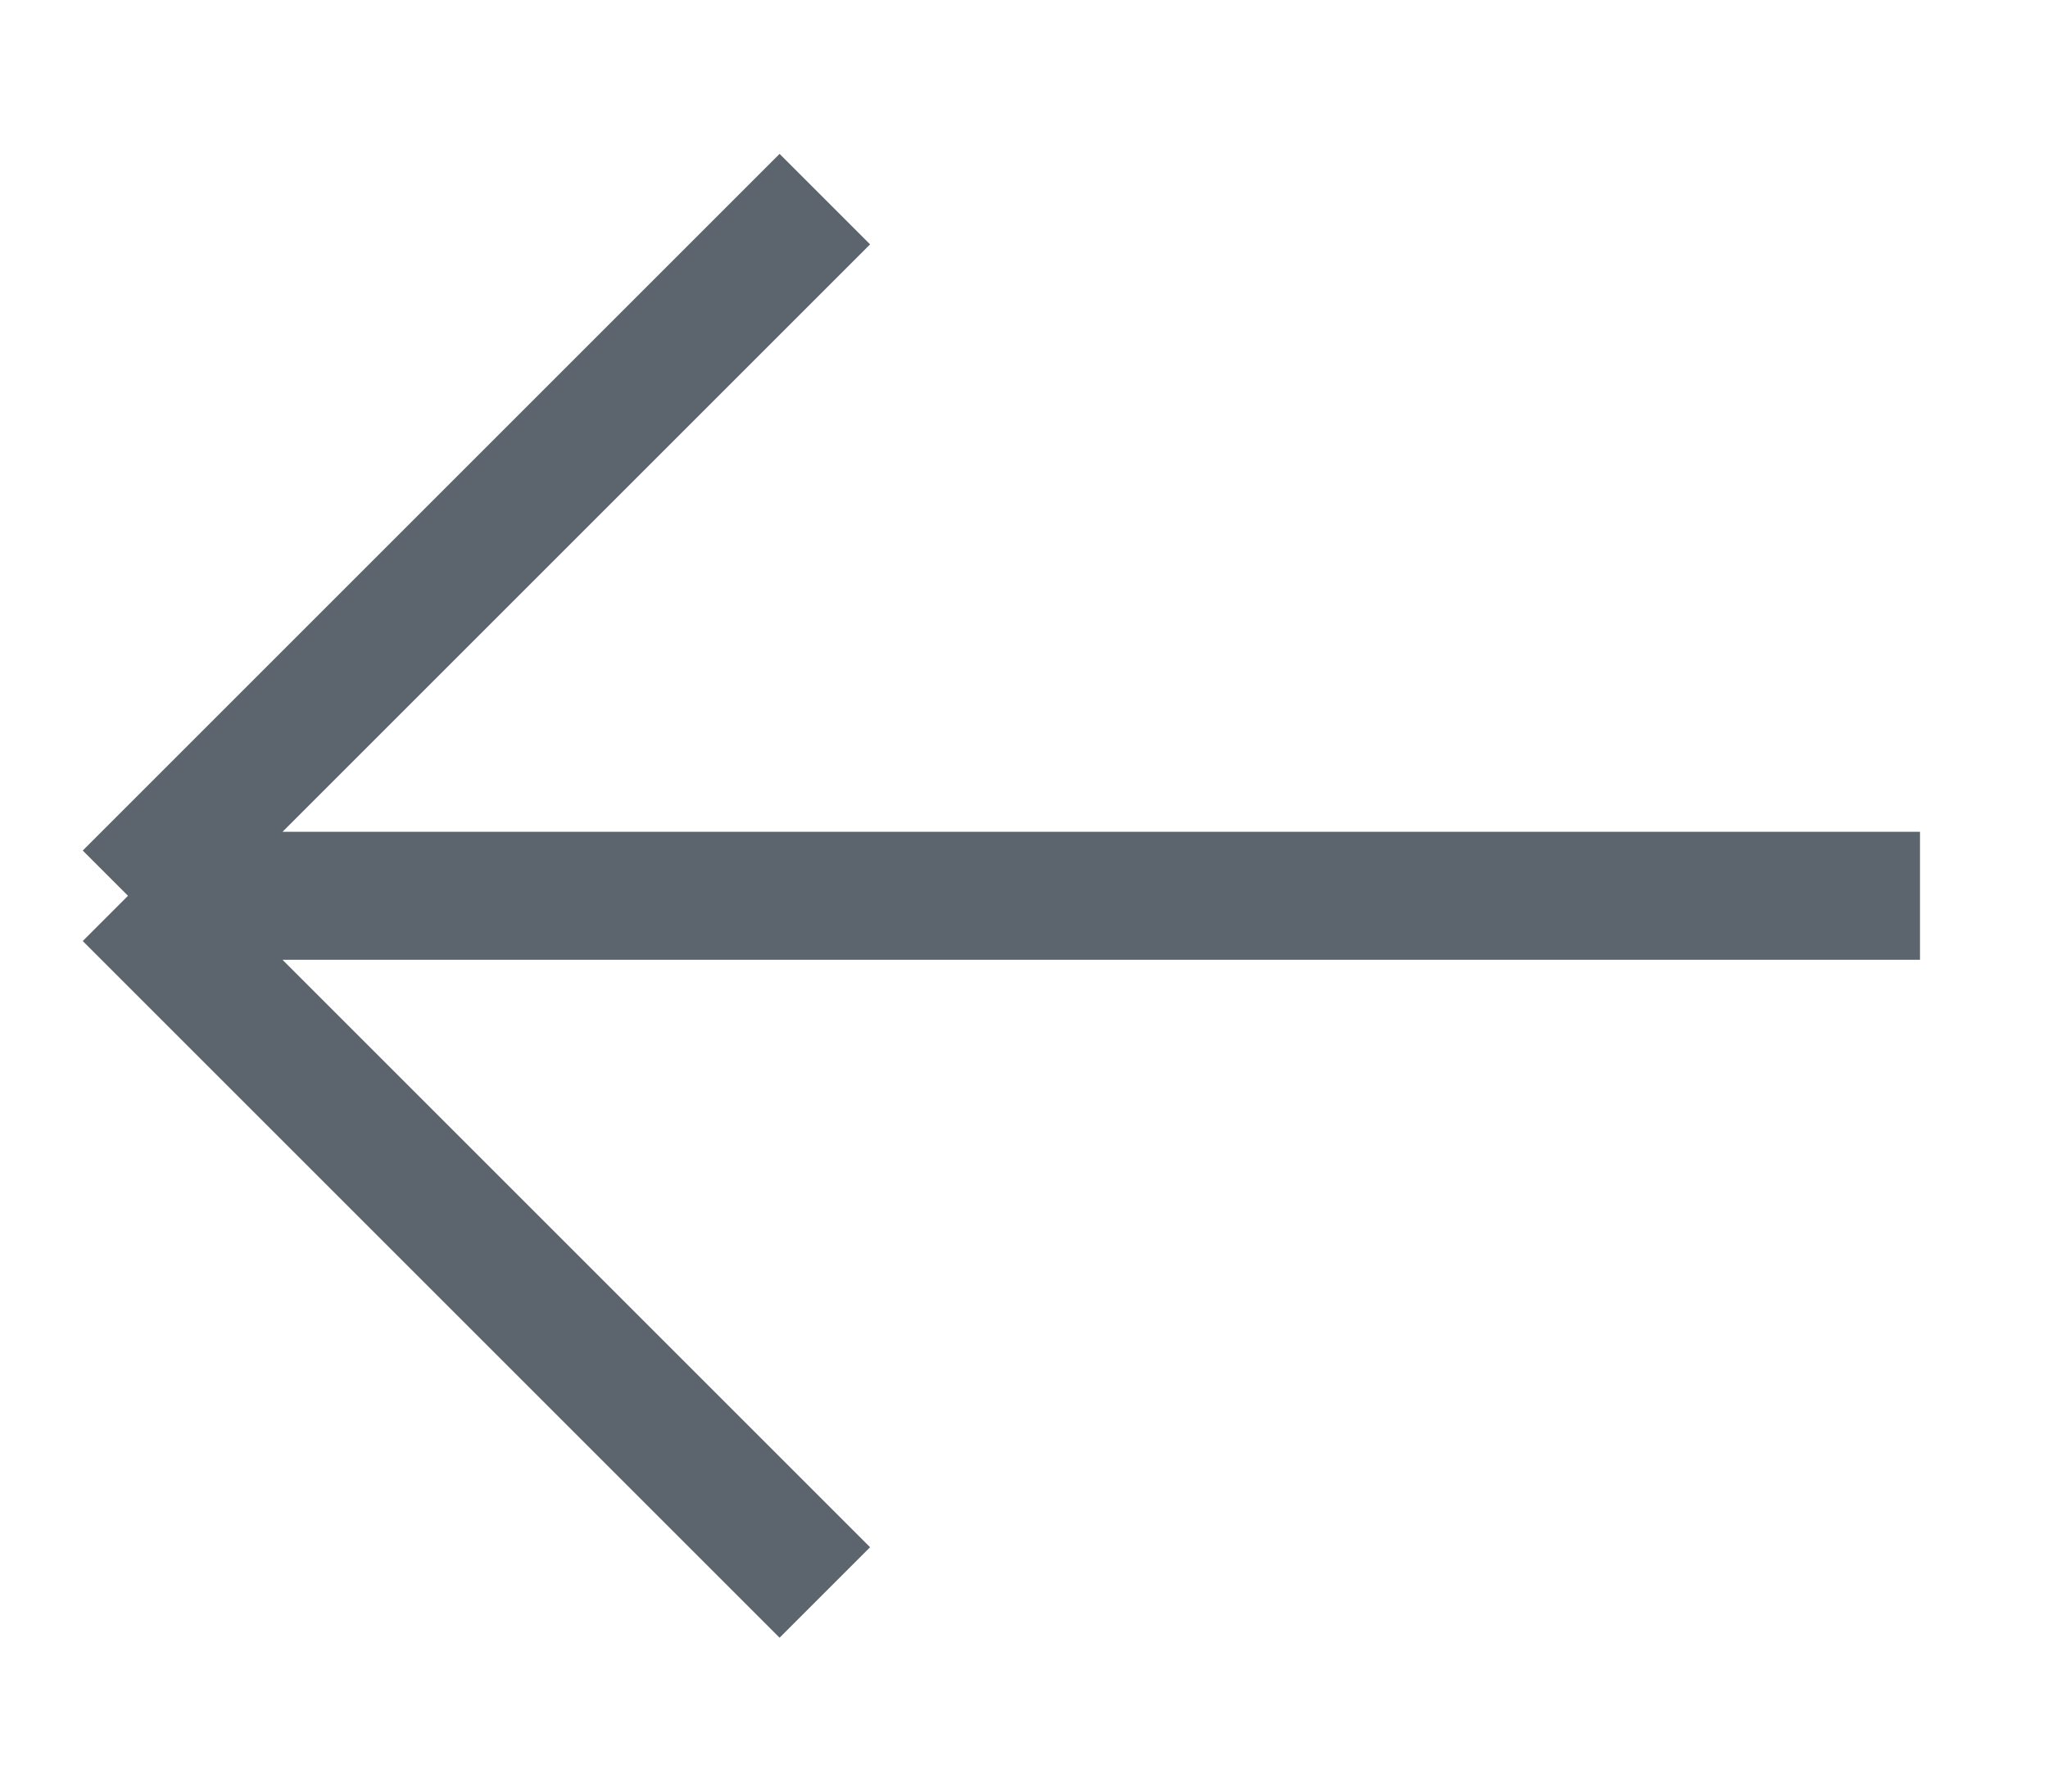
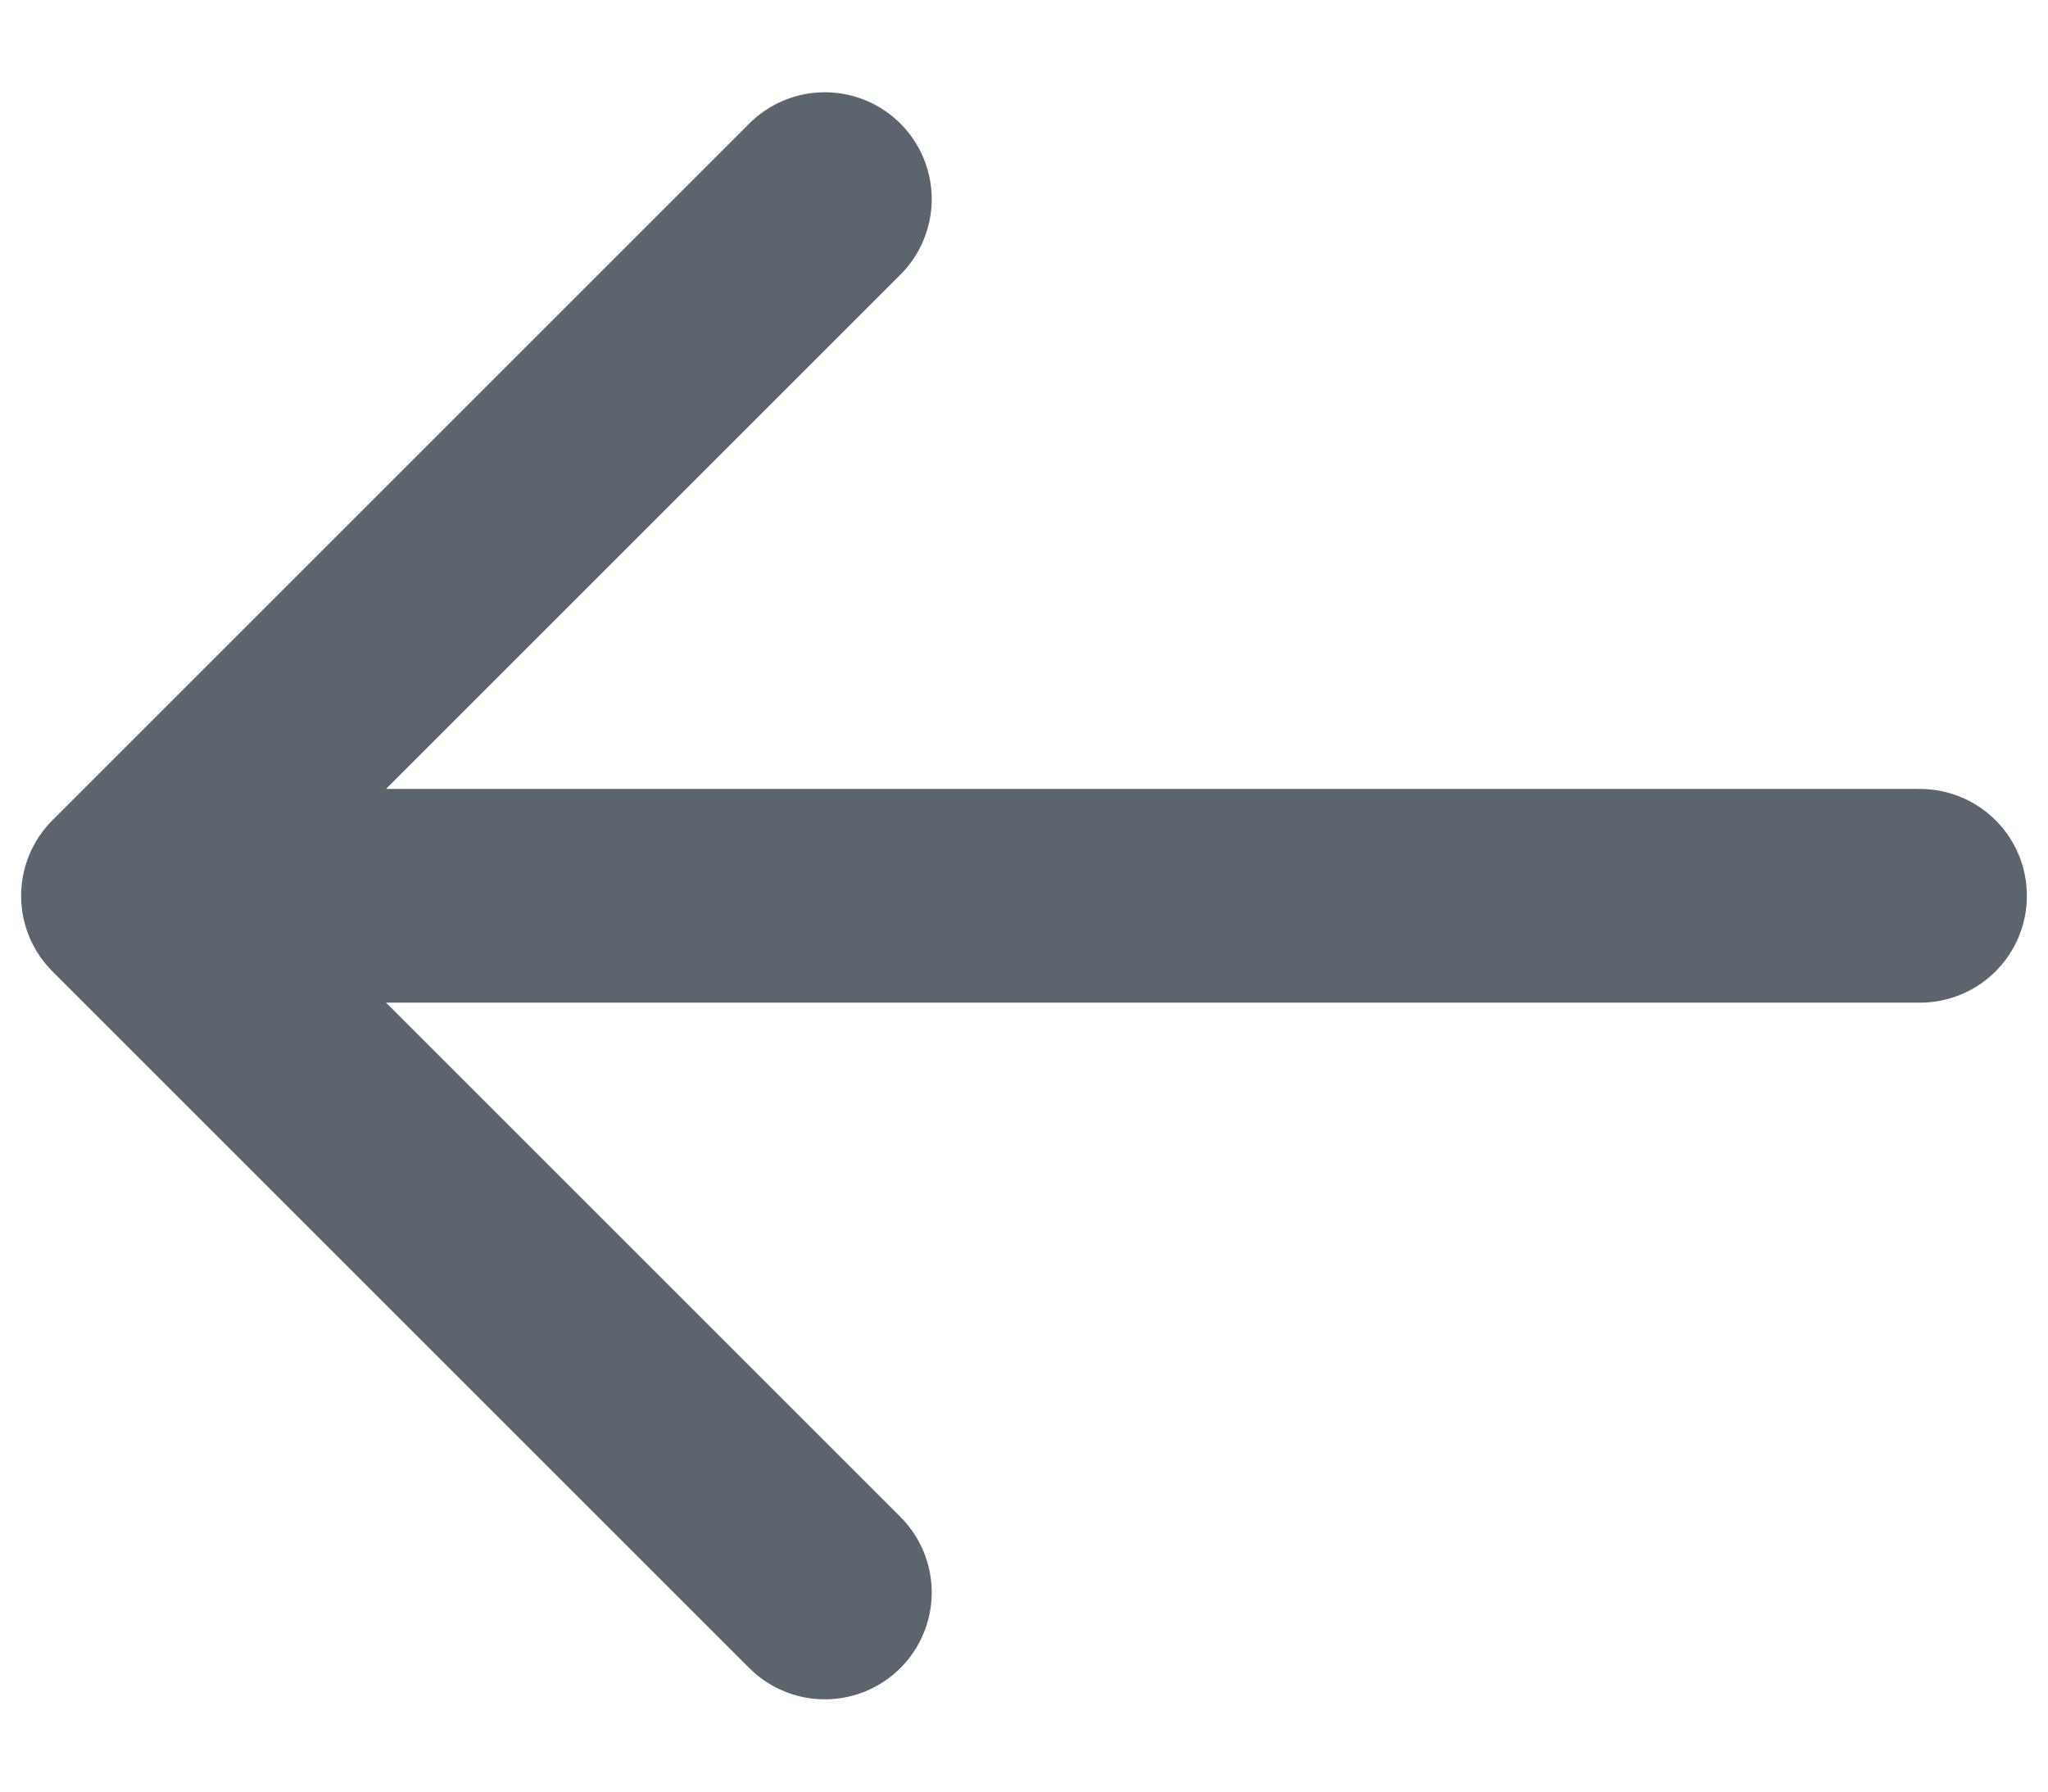
<svg xmlns="http://www.w3.org/2000/svg" width="16" height="14" viewBox="0 0 16 14" fill="none">
-   <path d="M6.444 12.444L1 7M1 7L6.444 1.556M1 7L15 7" stroke="#5C656E" strokeWidth="1.67" strokeLinecap="round" strokeLinejoin="round" />
+   <path d="M6.444 12.444L1 7M1 7L6.444 1.556M1 7L15 7" stroke="#5C656E" stroke-width="1.67" stroke-linecap="round" stroke-linejoin="round" />
</svg>
